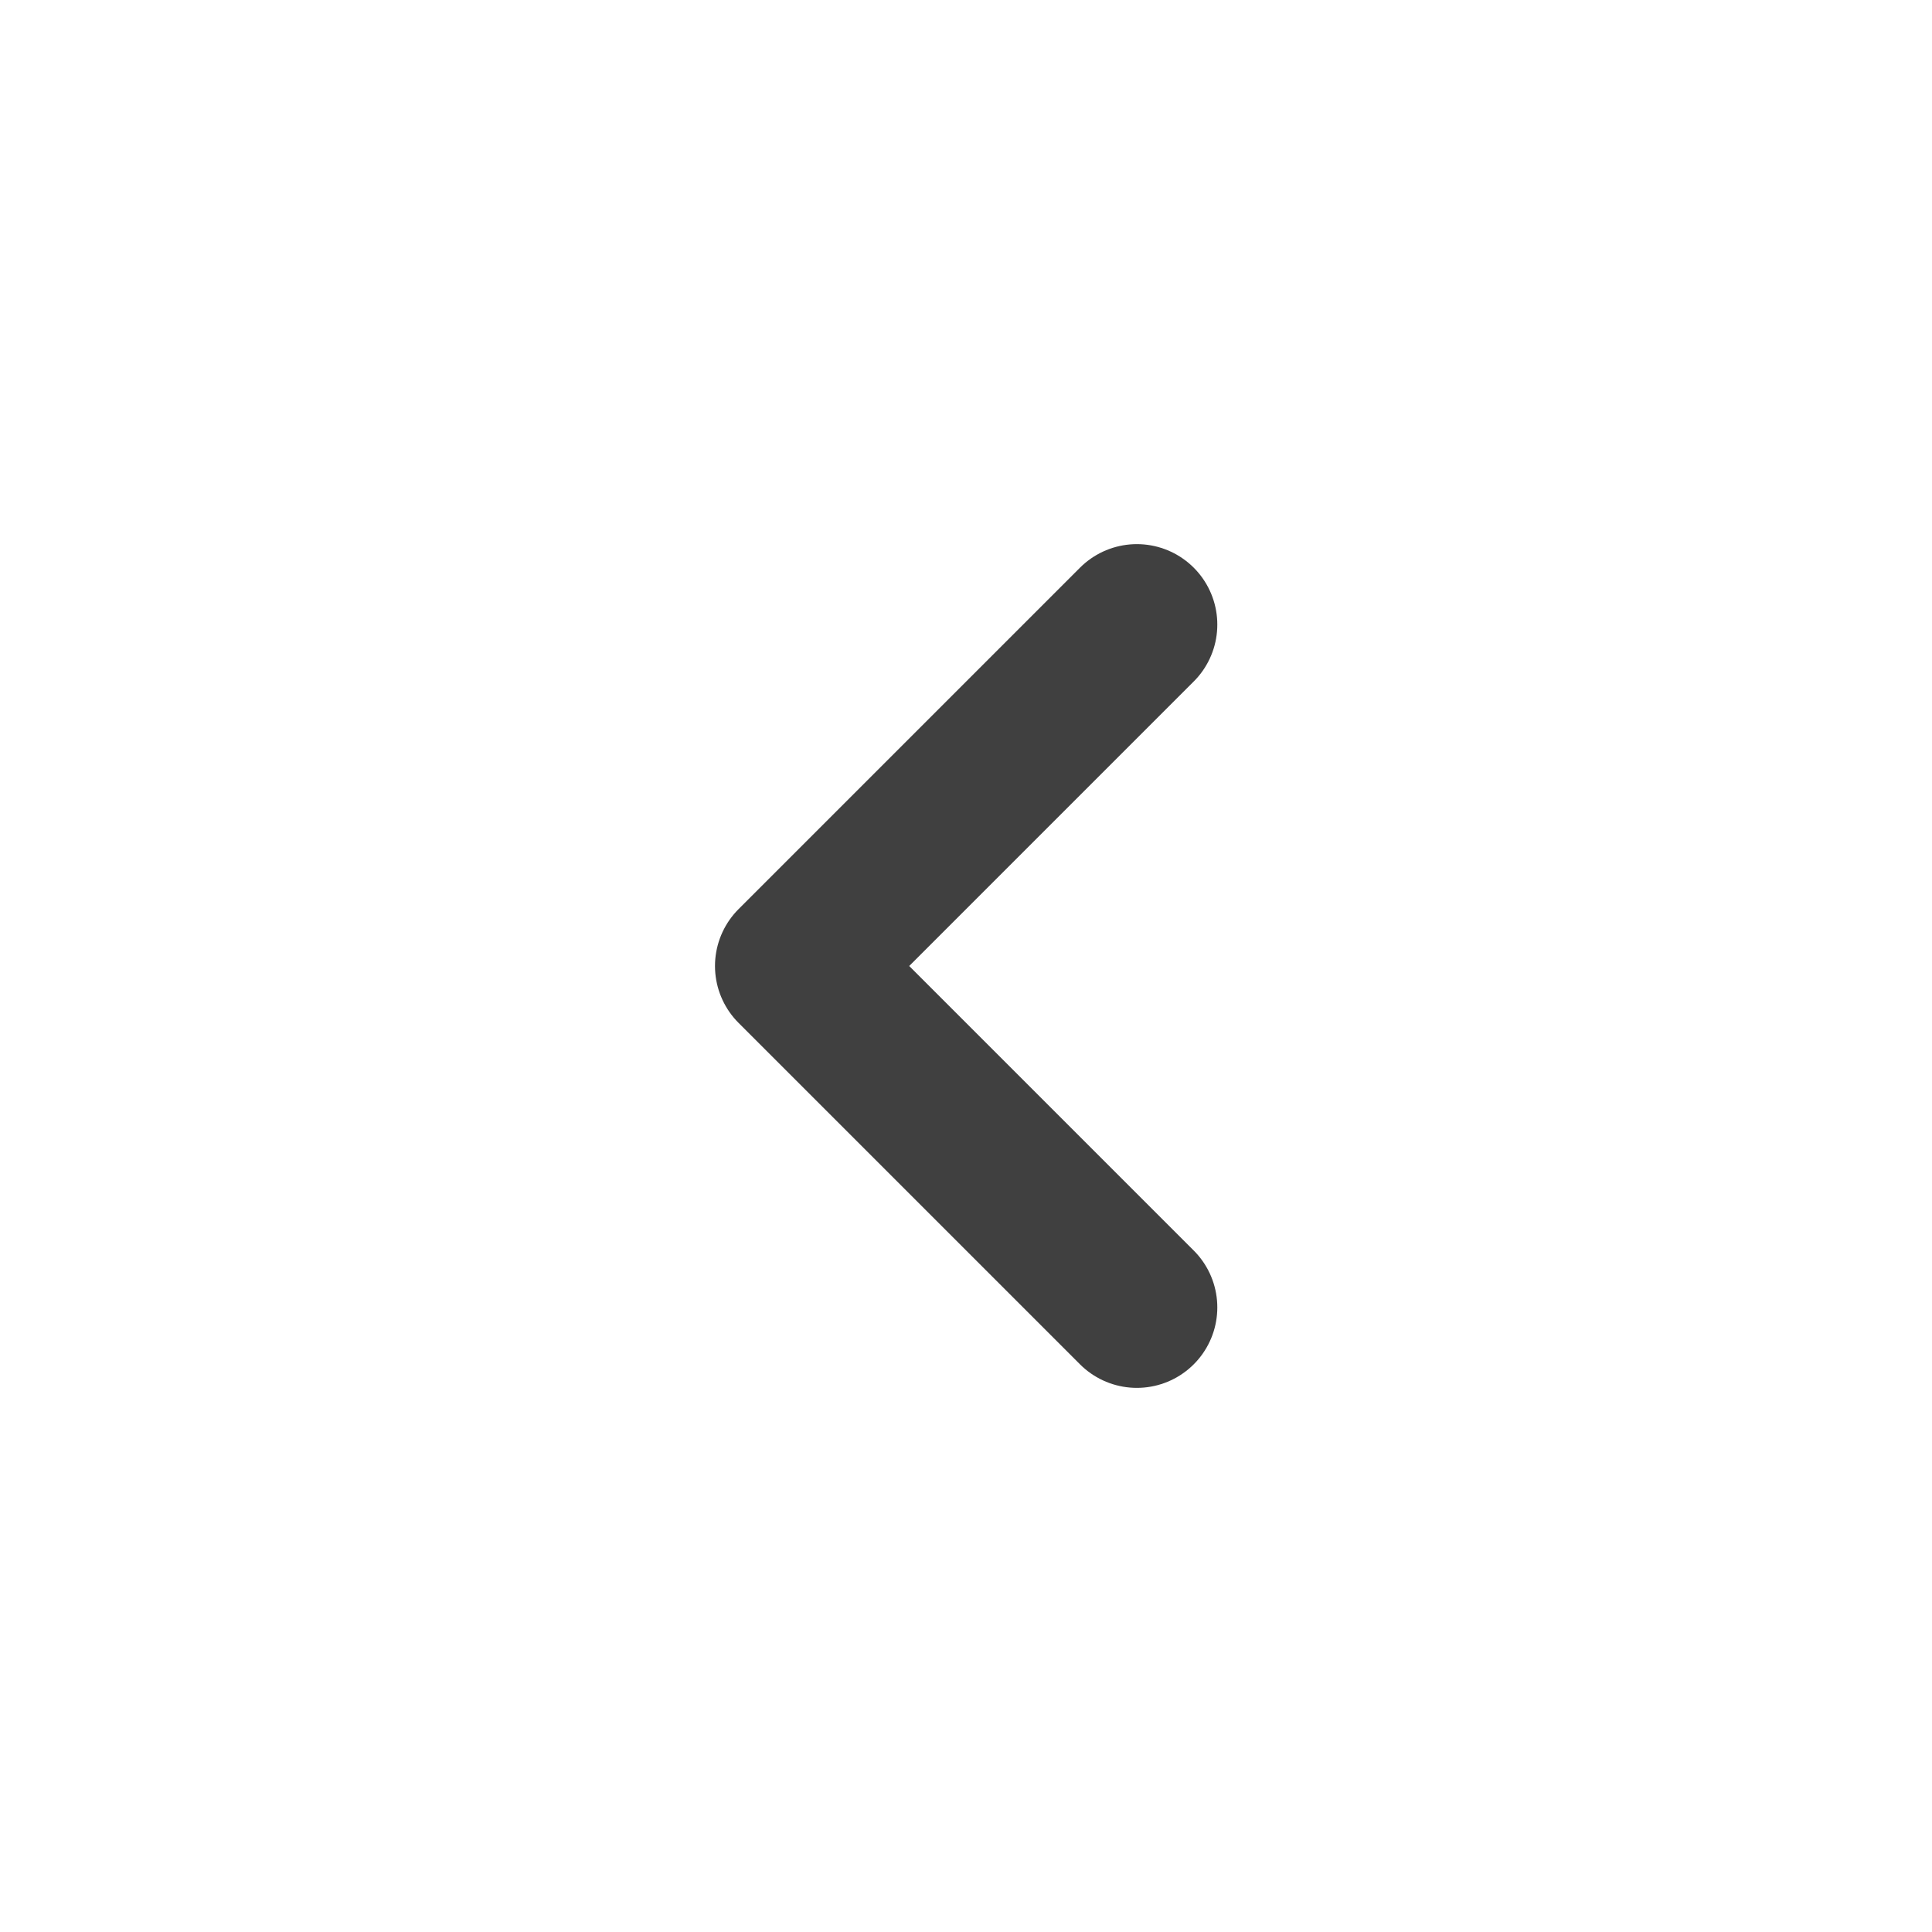
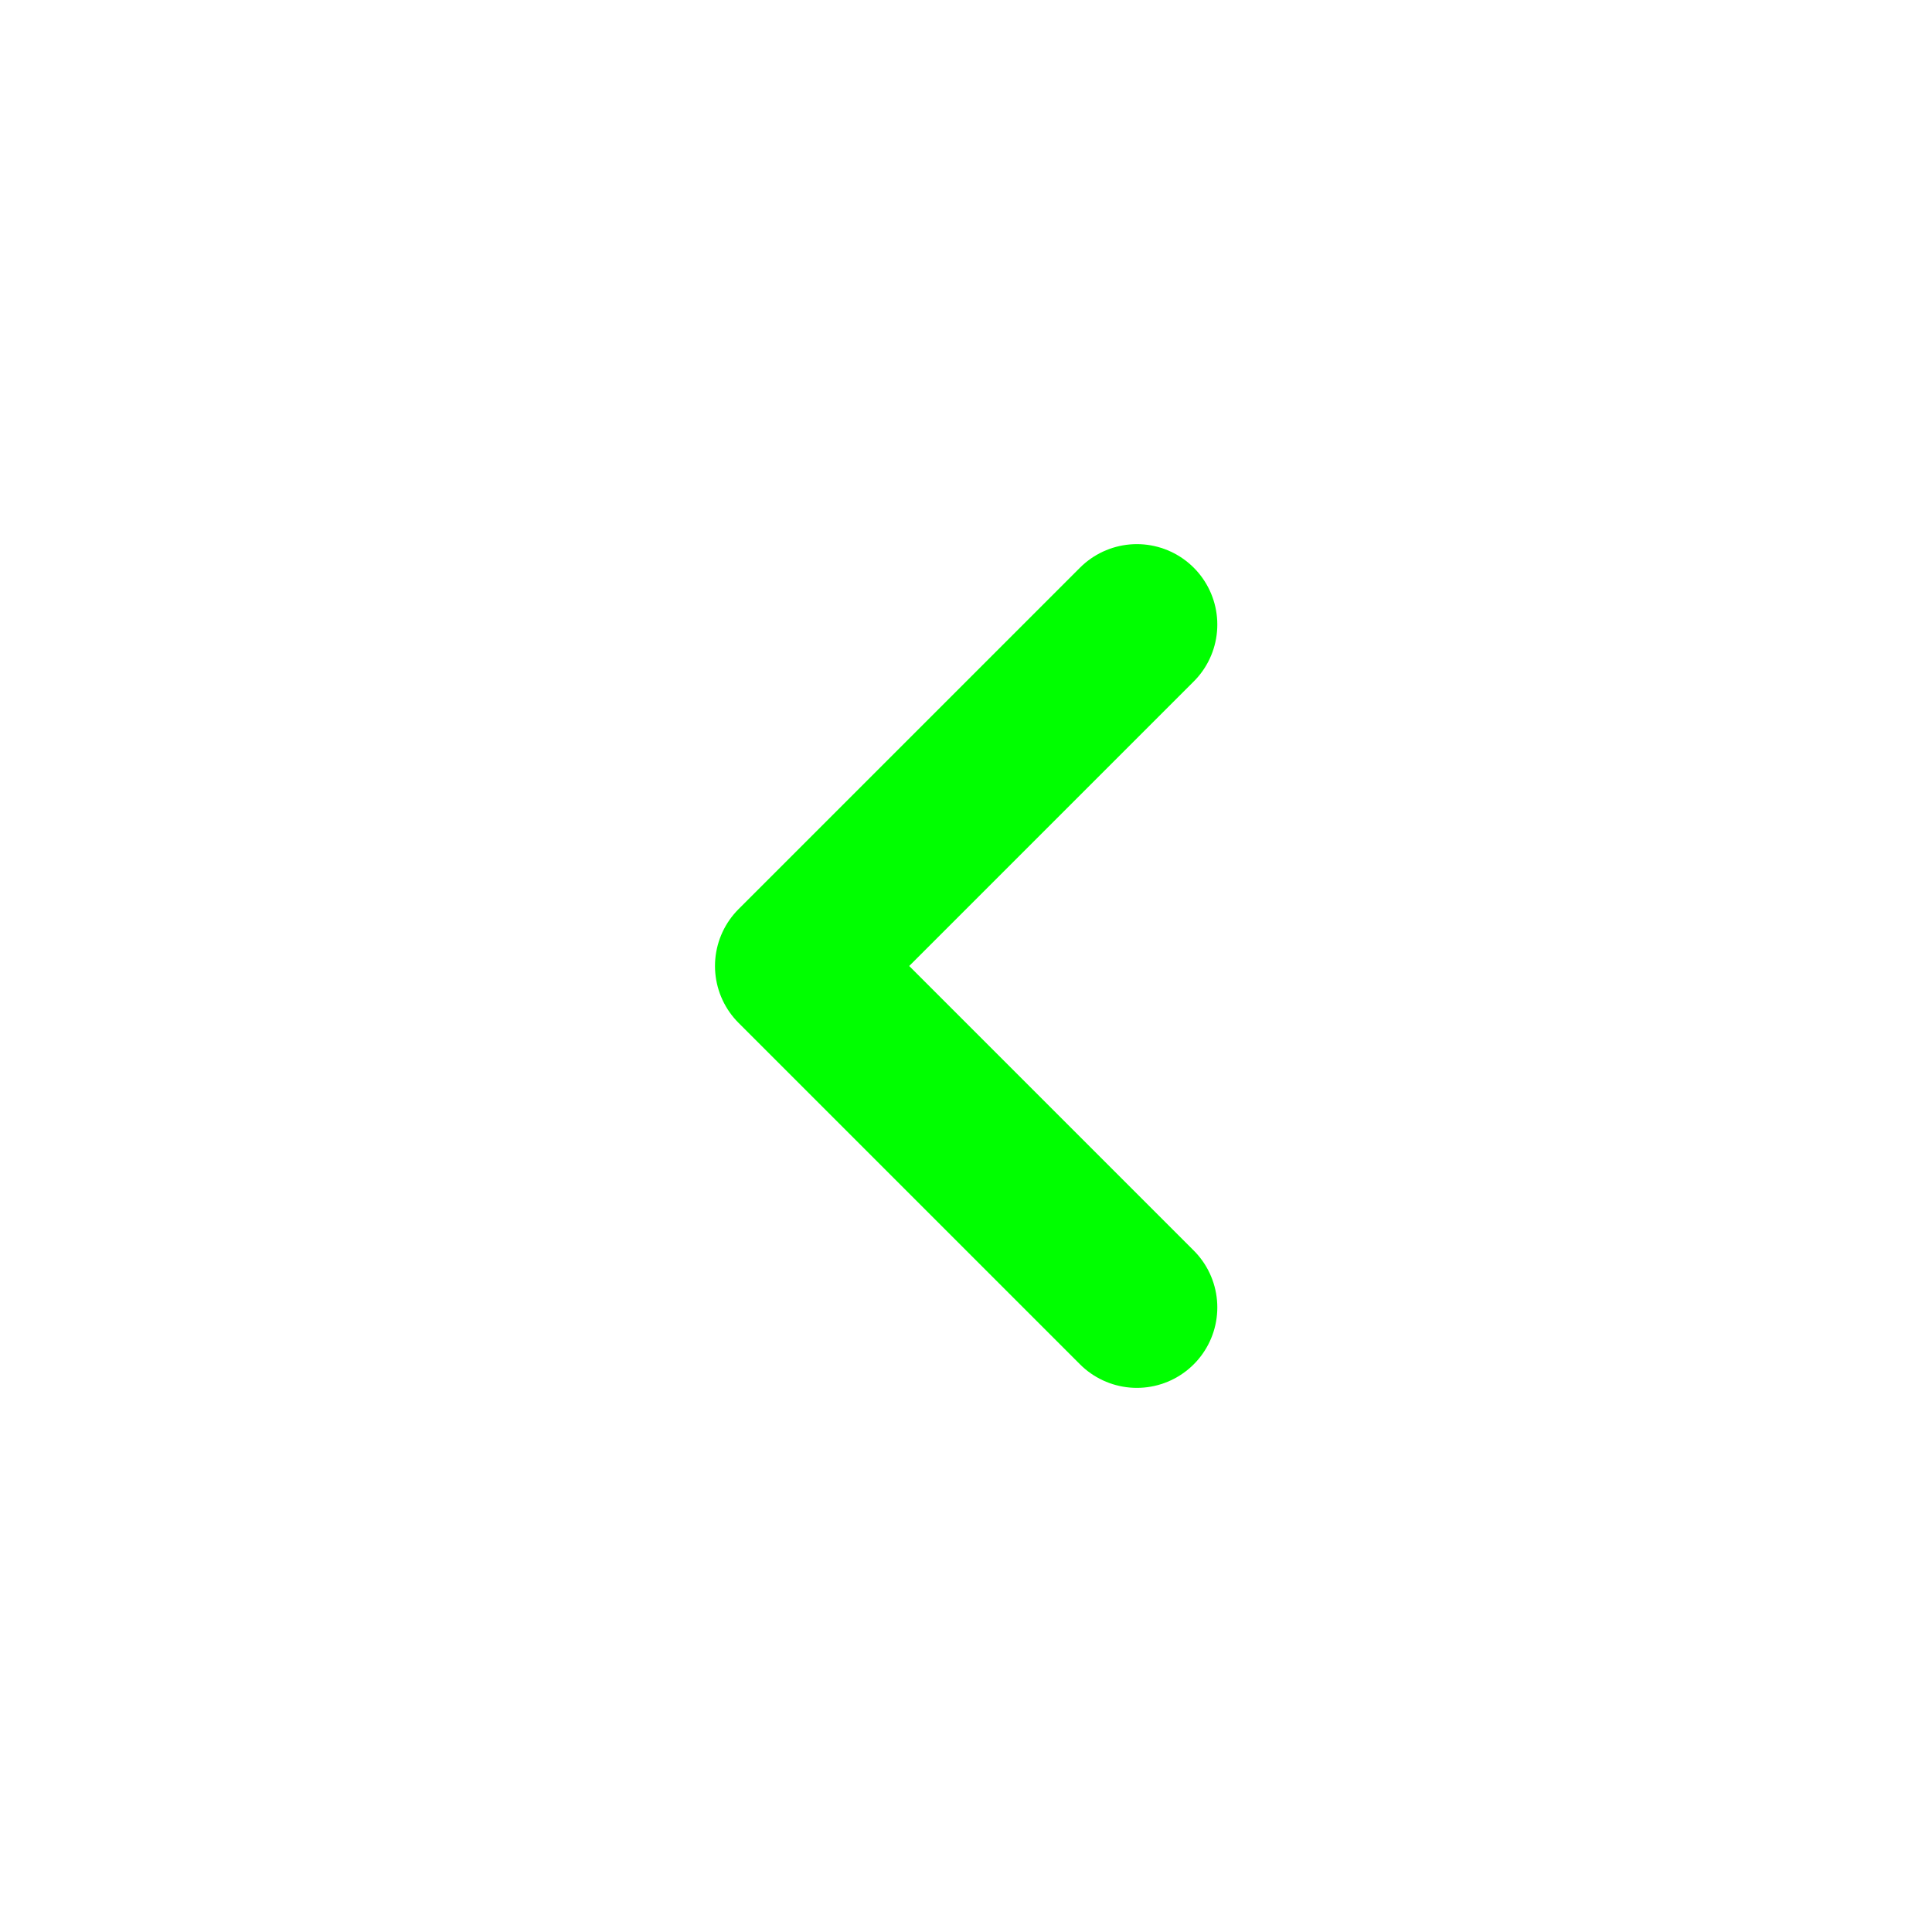
<svg xmlns="http://www.w3.org/2000/svg" width="64" height="64" viewBox="0 0 64 64" version="1.1" id="svg1">
  <defs id="defs1" />
-   <path d="m 37.66,20.69 -11.31,11.31 11.31,11.31" stroke="#404040" stroke-width="5.33" stroke-linecap="round" stroke-linejoin="round" fill="none" id="path1" />
+   <path d="m 37.66,20.69 -11.31,11.31 11.31,11.31" stroke="#00ff00" stroke-width="5.33" stroke-linecap="round" stroke-linejoin="round" fill="none" id="path1" />
</svg>
